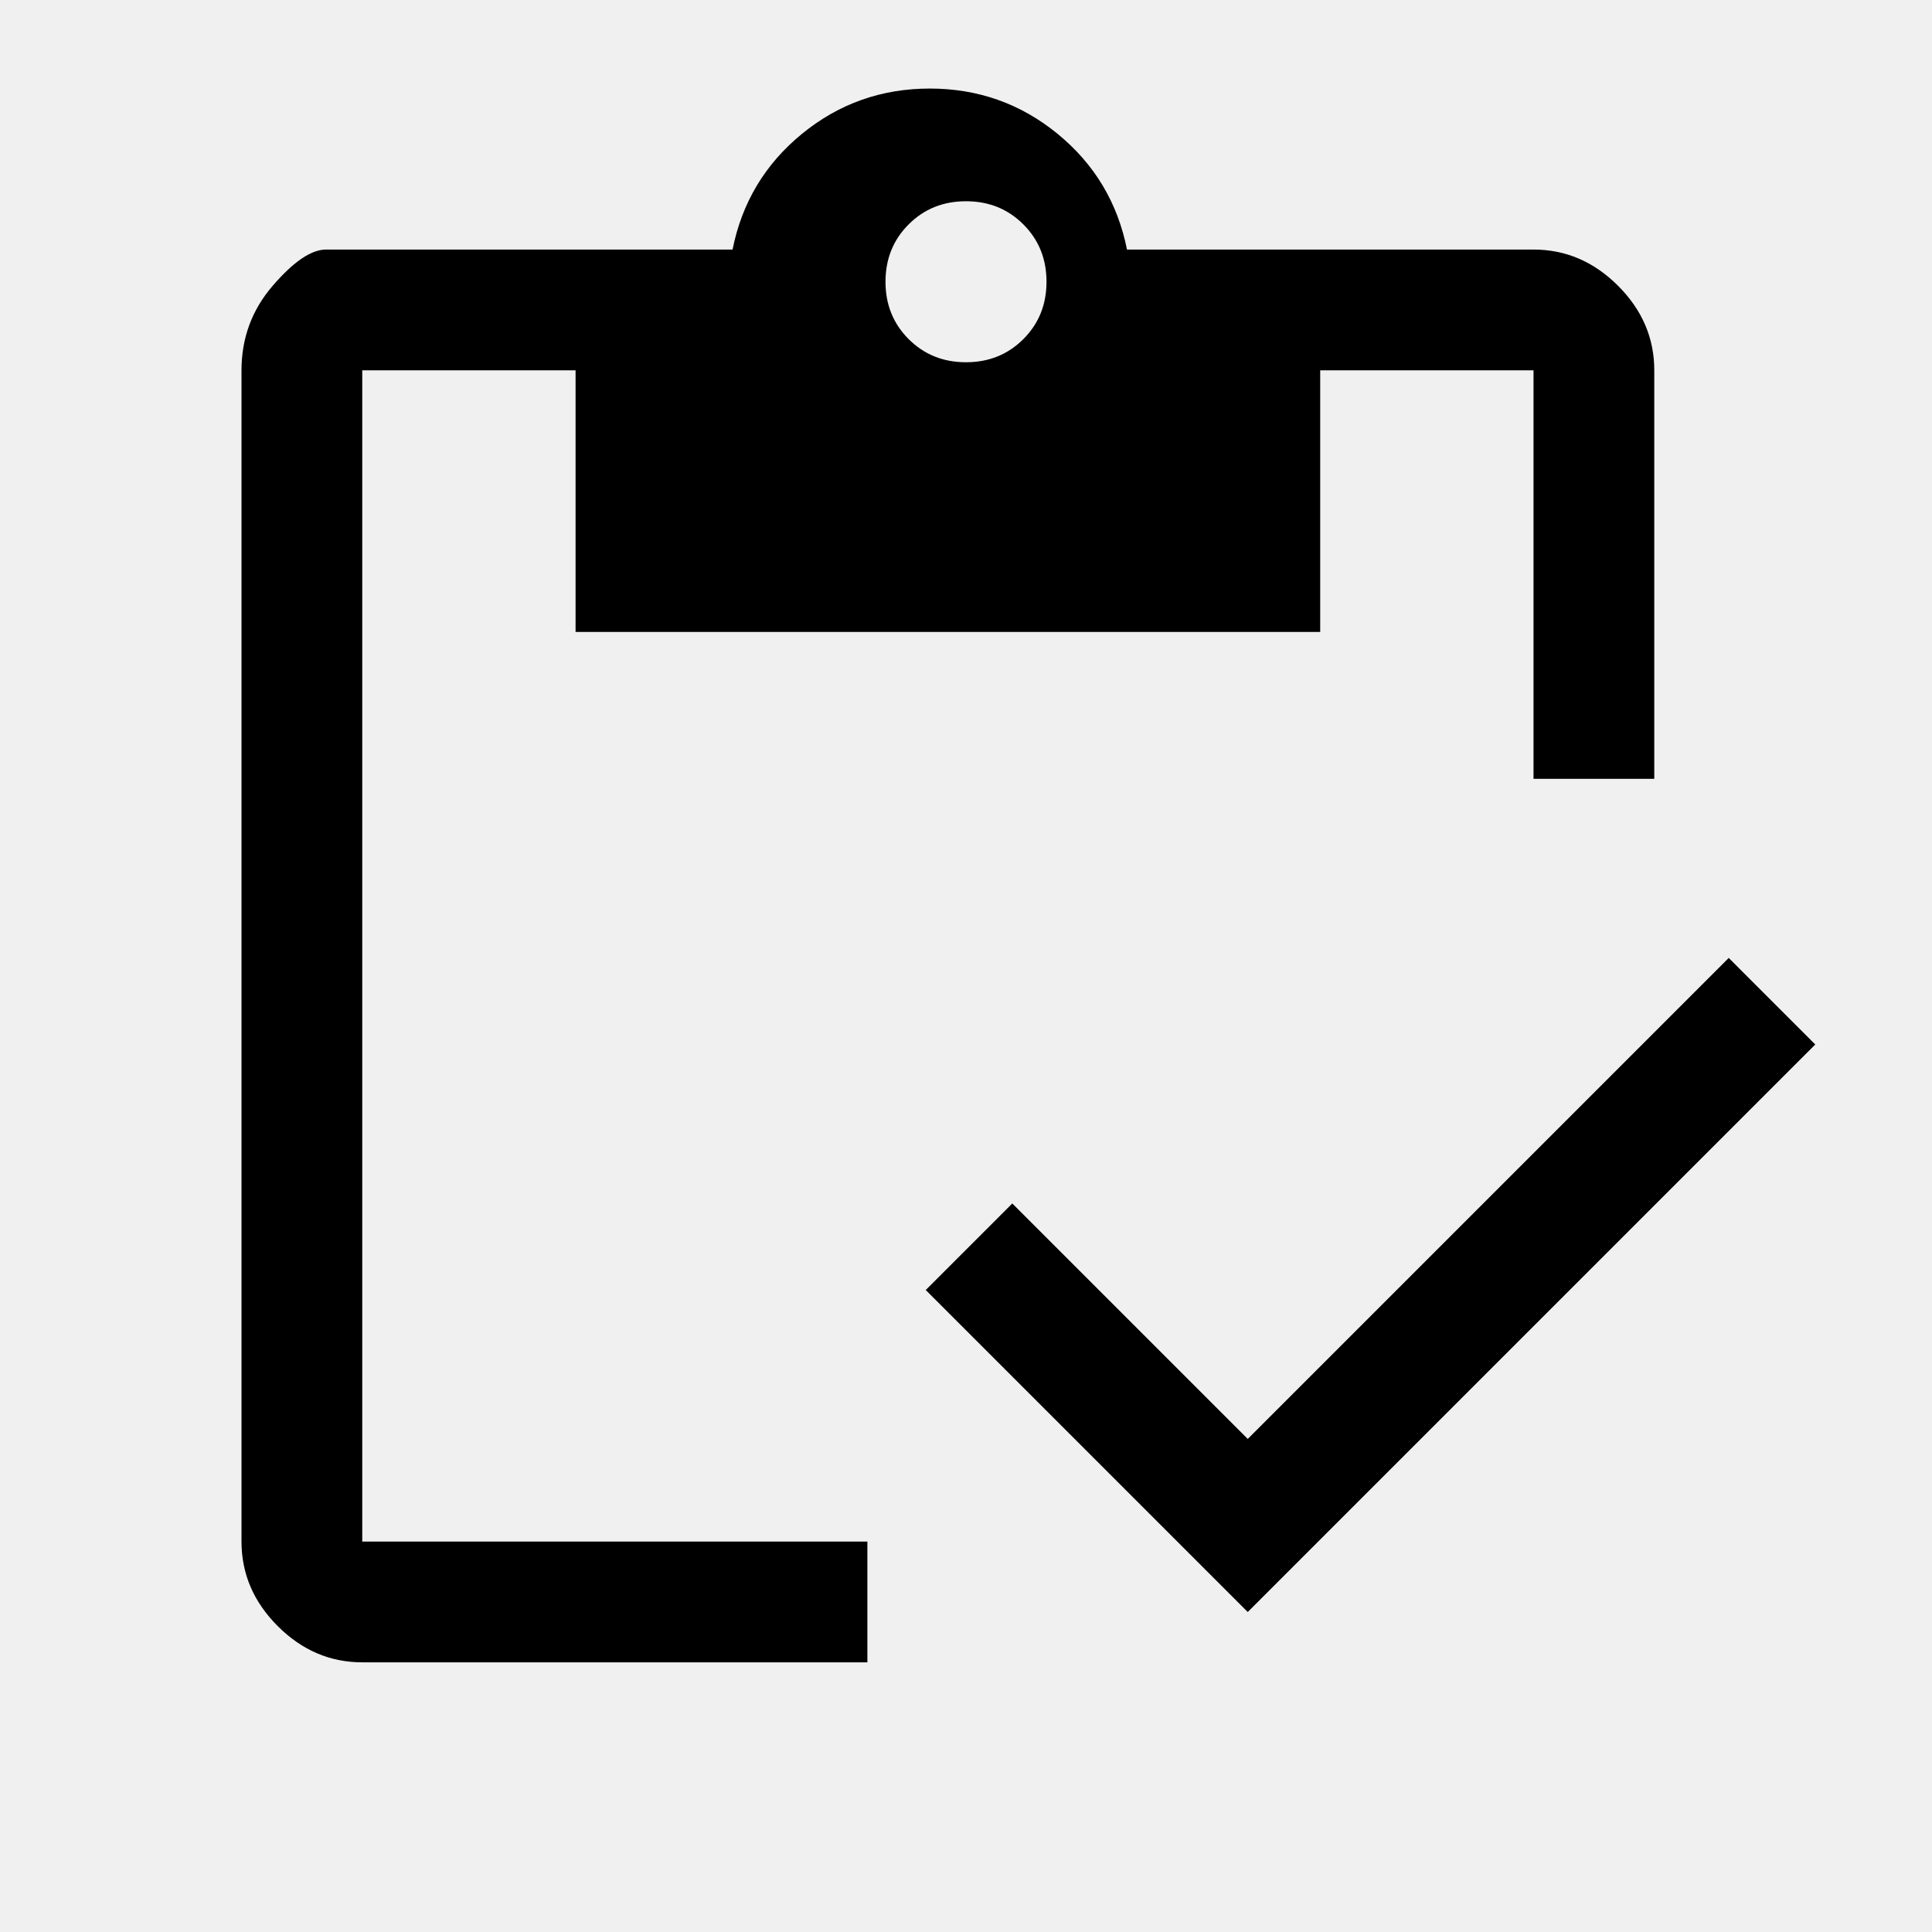
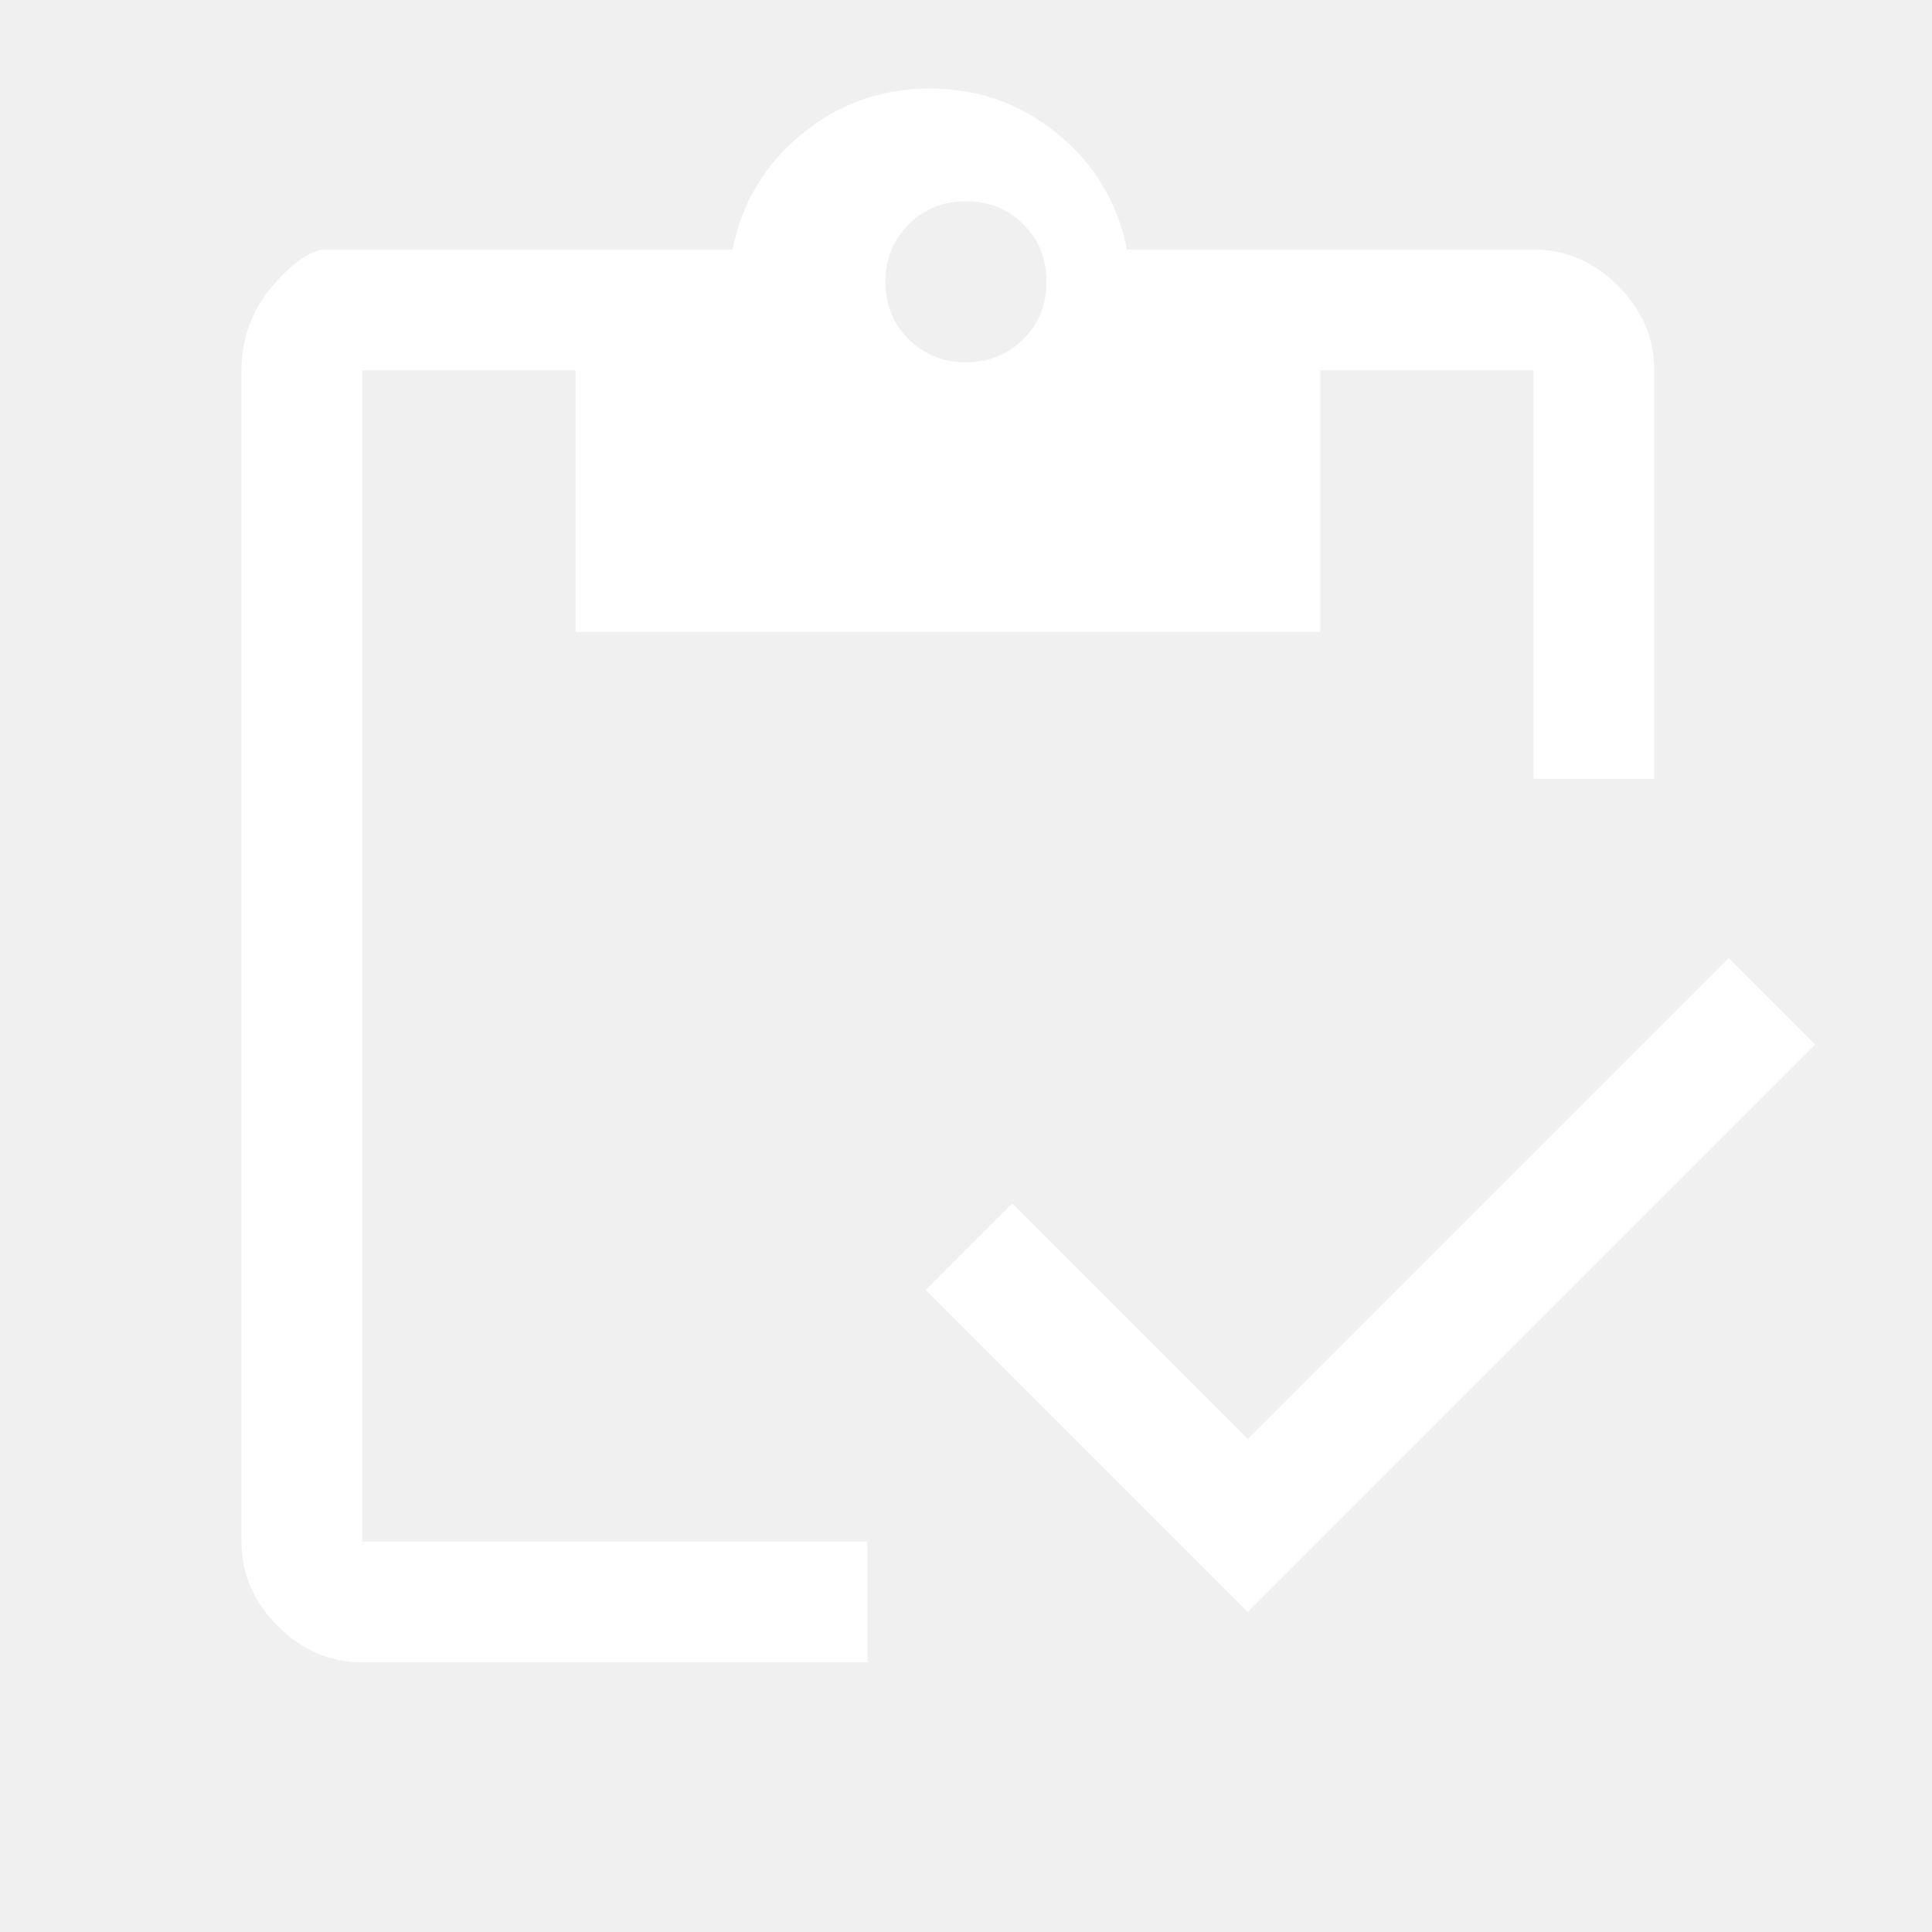
<svg xmlns="http://www.w3.org/2000/svg" height="48" width="48">
-   <path d="M21.55 41.3H9q-1.2 0-2.1-.9-.9-.9-.9-2.1V9.2q0-1.2.775-2.1.775-.9 1.325-.9h10.1q.35-1.75 1.725-2.875T23.1 2.2q1.8 0 3.175 1.125Q27.65 4.45 28 6.2h10.1q1.2 0 2.1.9.9.9.9 2.1v10.15h-3V9.2h-5.3v6.5H14.3V9.2H9v29.1h12.55ZM31 40.05l-8-8 2.15-2.15L31 35.75 42.95 23.8l2.15 2.15ZM24 9q.85 0 1.425-.575Q26 7.85 26 7q0-.85-.575-1.425Q24.85 5 24 5q-.85 0-1.425.575Q22 6.15 22 7q0 .85.575 1.425Q23.15 9 24 9Z" />
+   <path fill="#fff" d="M21.55 41.3H9q-1.2 0-2.1-.9-.9-.9-.9-2.1V9.2q0-1.2.775-2.1.775-.9 1.325-.9h10.1q.35-1.75 1.725-2.875T23.1 2.2q1.8 0 3.175 1.125Q27.65 4.45 28 6.2h10.1q1.2 0 2.1.9.9.9.9 2.1v10.15h-3V9.2h-5.3v6.5H14.3V9.2H9v29.1h12.55ZM31 40.05l-8-8 2.15-2.15L31 35.75 42.95 23.8l2.15 2.15ZM24 9q.85 0 1.425-.575Q26 7.85 26 7q0-.85-.575-1.425Q24.85 5 24 5q-.85 0-1.425.575Q22 6.15 22 7q0 .85.575 1.425Q23.15 9 24 9Z" />
</svg>
